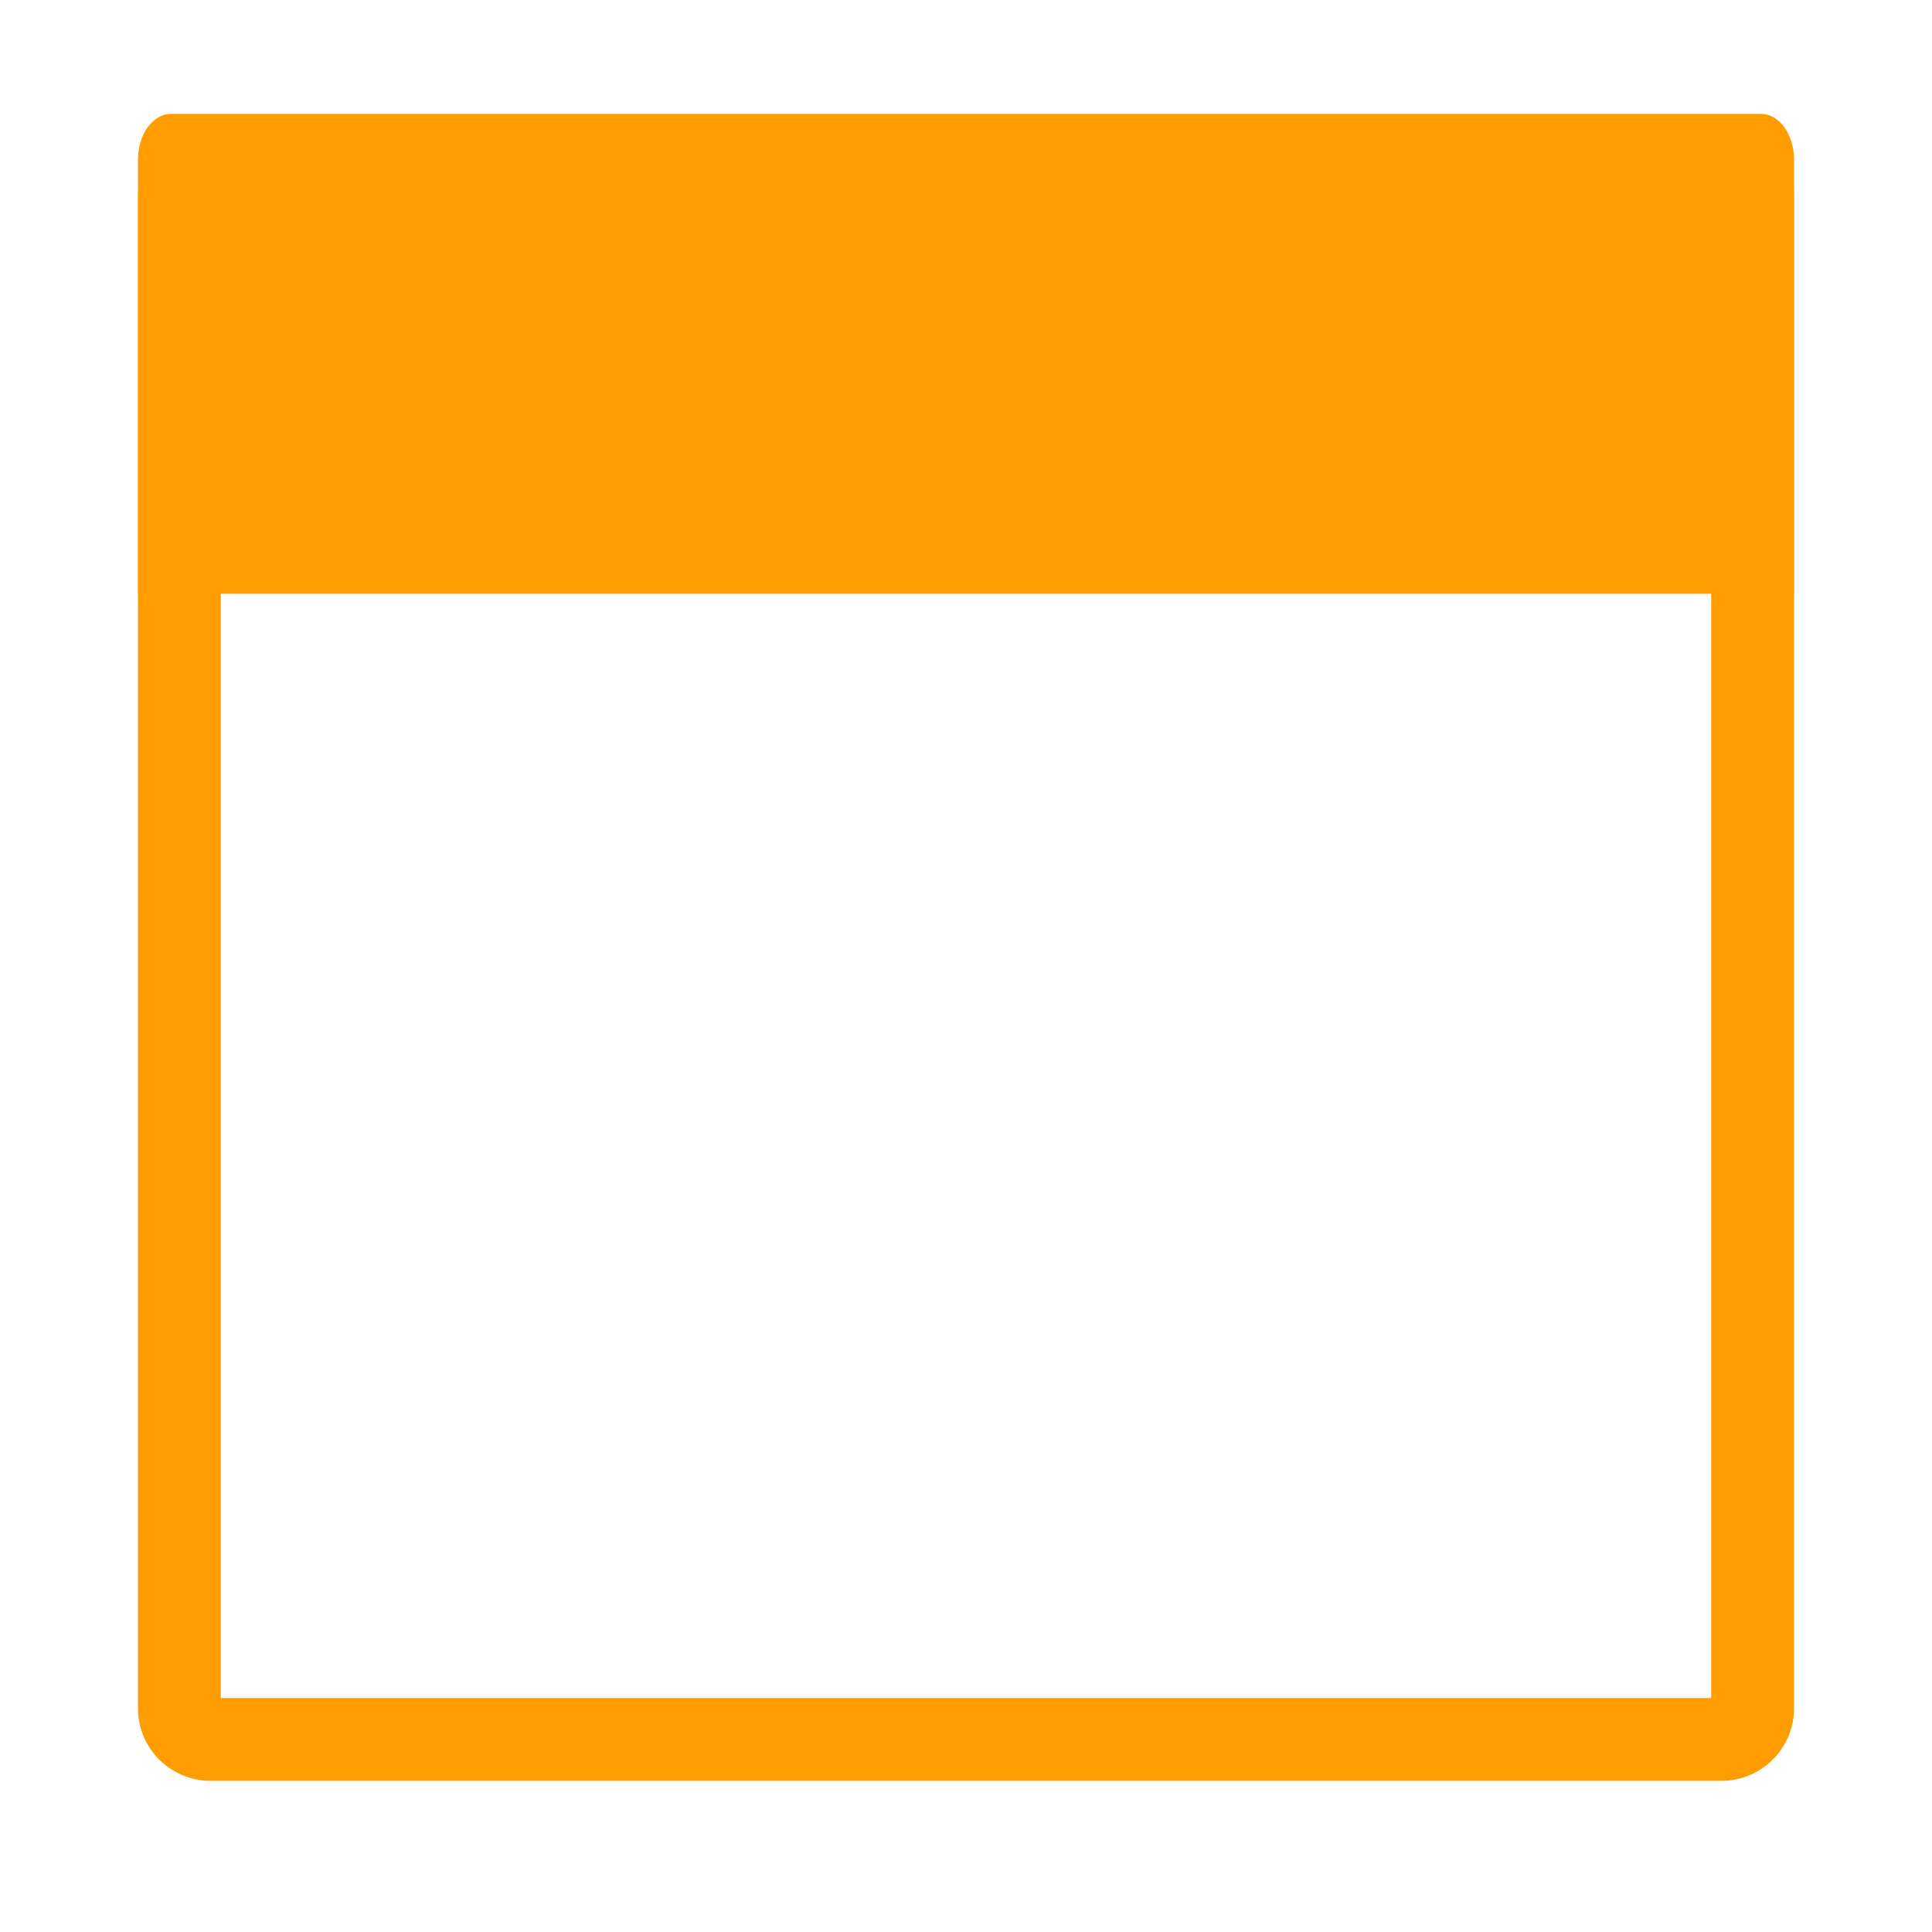
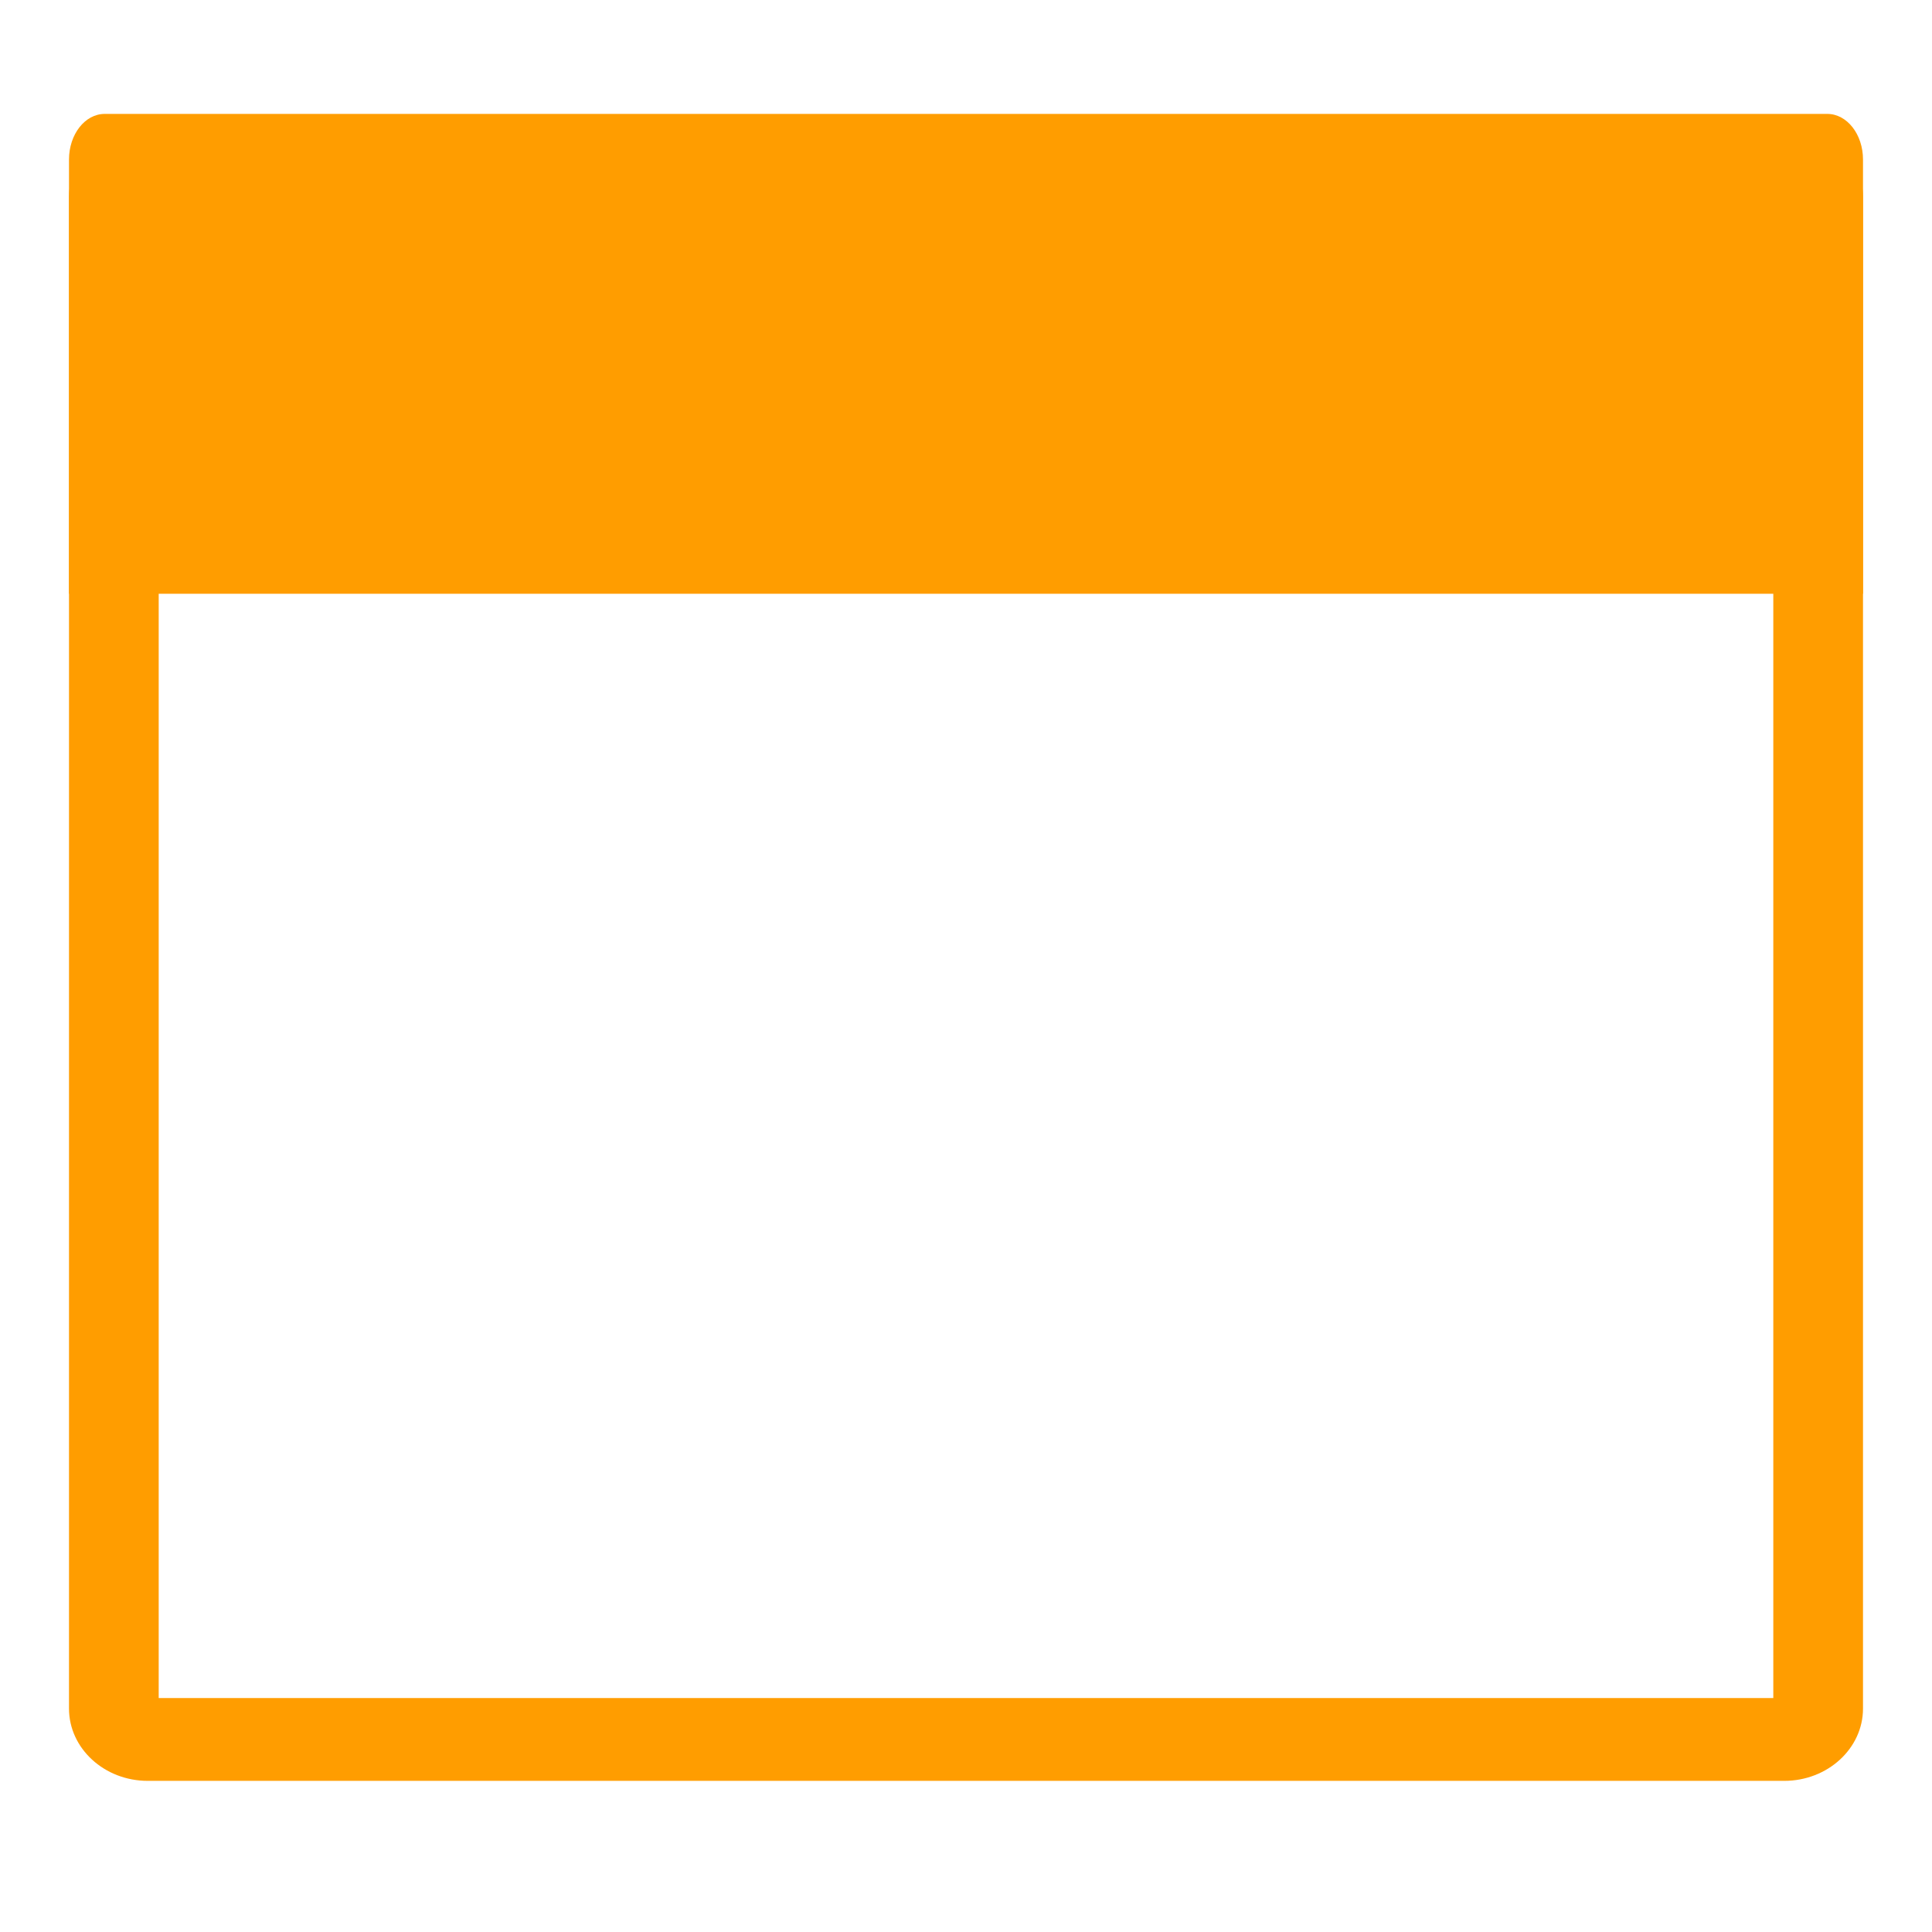
<svg xmlns="http://www.w3.org/2000/svg" version="1.1" id="Layer_1" x="0px" y="0px" width="700px" height="700px" viewBox="0 0 700 700" enable-background="new 0 0 700 700" xml:space="preserve">
-   <path fill="#FF9D00" d="M623.66,645.238H76.34c-14.524,0-26.34-11.75-26.34-26.193V71.431c0-14.443,11.816-26.193,26.34-26.193  h547.32c14.523,0,26.34,11.75,26.34,26.193v547.614C650,633.488,638.184,645.238,623.66,645.238z M80,615.238h540v-540H80V615.238z" />
-   <path fill="#FF9D00" d="M50,215.127V57.808c0-9.134,5.345-16.538,11.937-16.538h576.125c6.594,0,11.938,7.404,11.938,16.538v157.319  " />
+   <path fill="#FF9D00" d="M646.465,645.238H53.535c-15.734,0-28.535-11.75-28.535-26.193V71.431c0-14.443,12.801-26.193,28.535-26.193  h592.93c15.734,0,28.535,11.75,28.535,26.193v547.614C675,633.488,662.199,645.238,646.465,645.238z M57.5,615.238h585v-540h-585  V615.238z" />
+   <path fill="#FF9D00" d="M25,215.127V57.808c0-9.134,5.791-16.538,12.932-16.538h624.136c7.144,0,12.933,7.404,12.933,16.538v157.319  " />
</svg>
